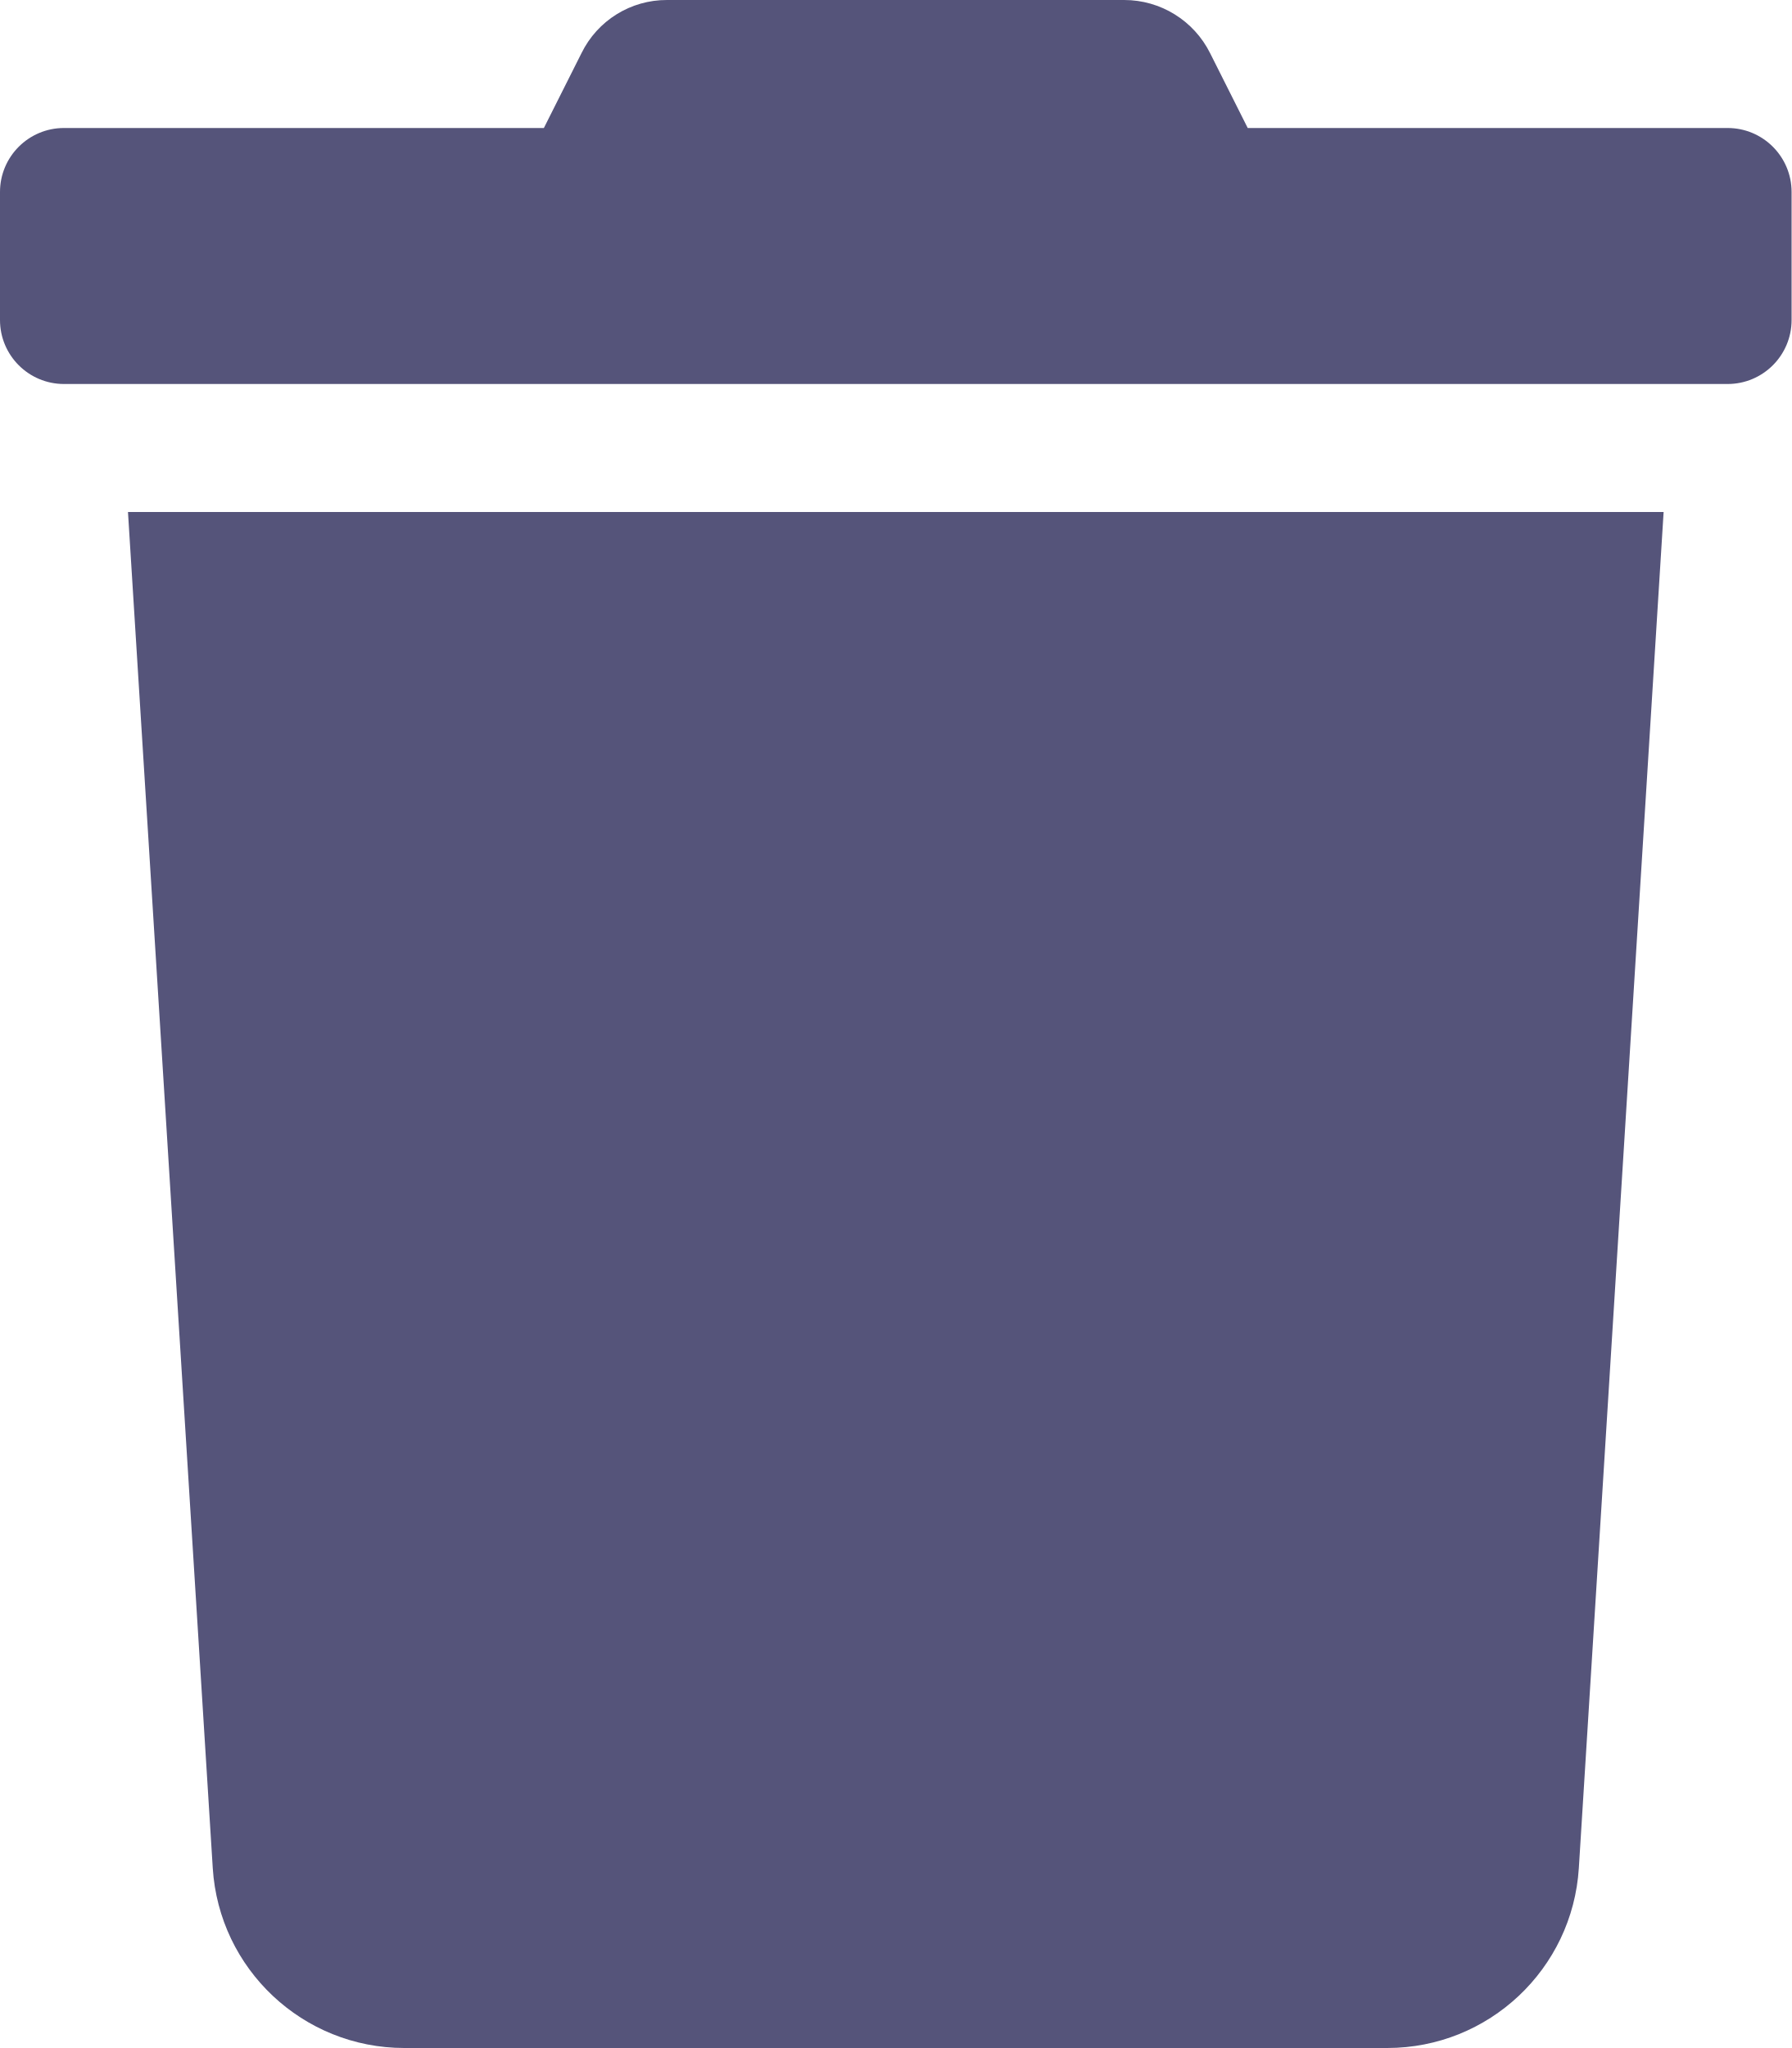
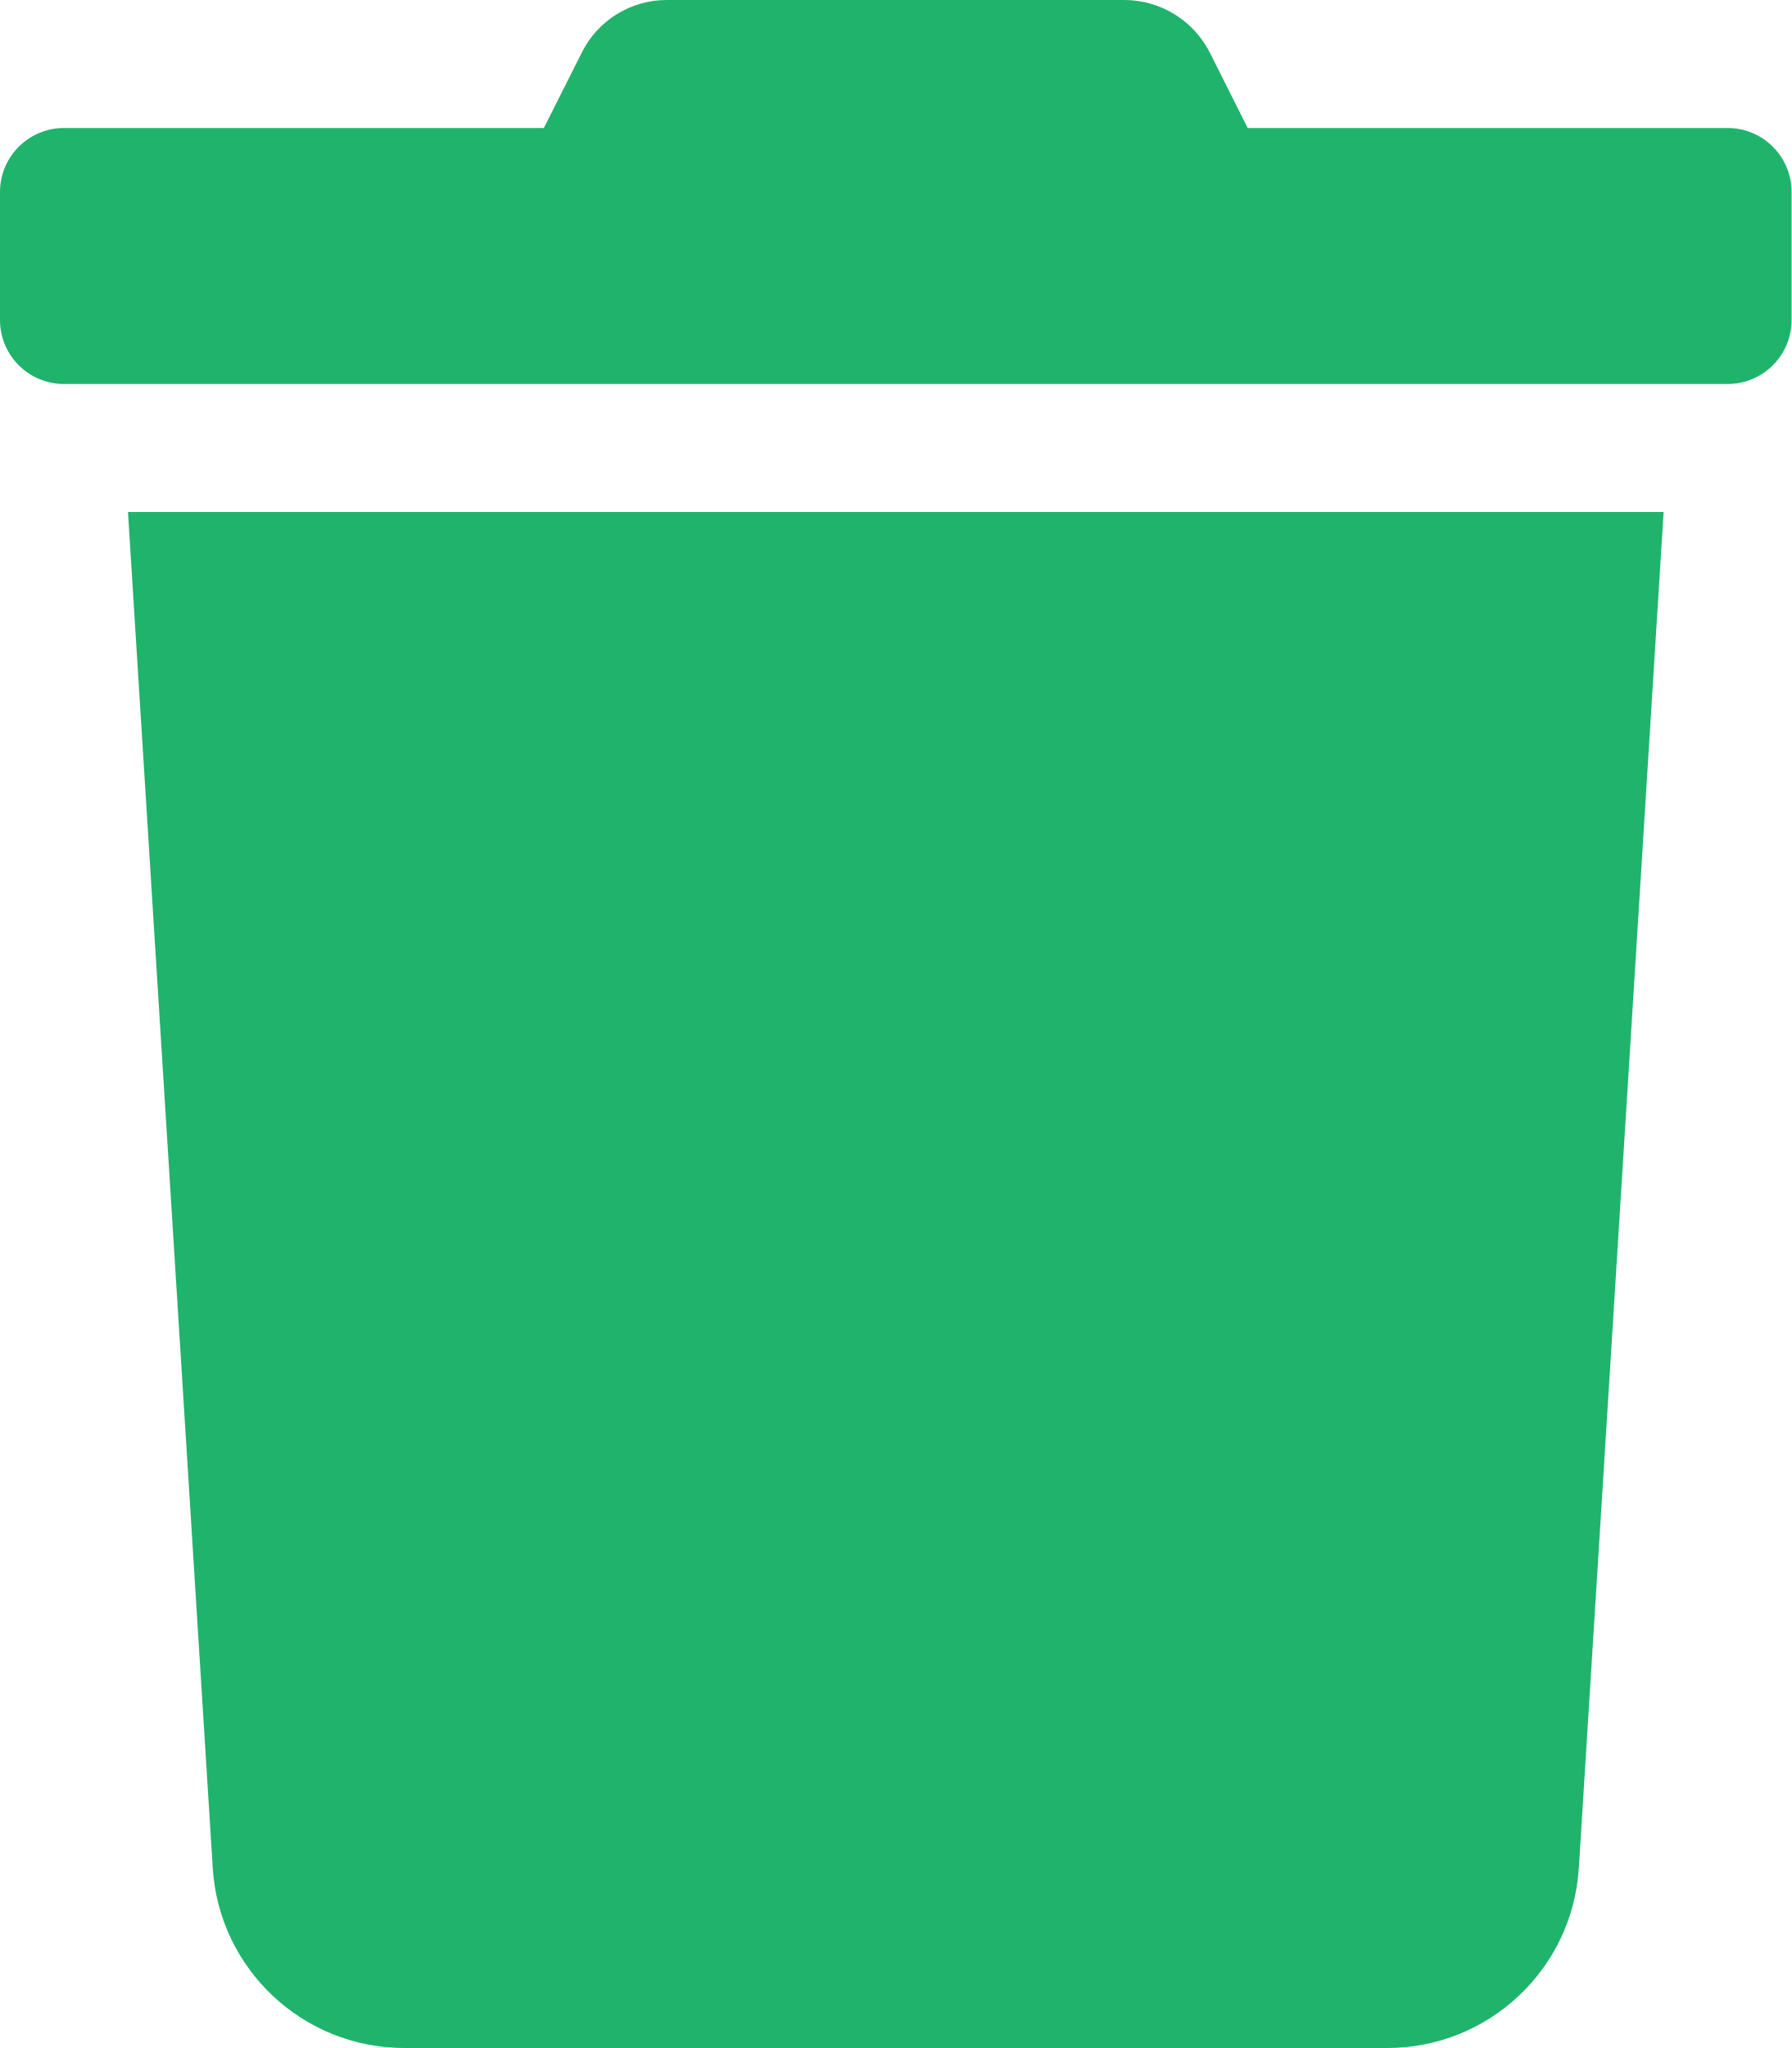
<svg xmlns="http://www.w3.org/2000/svg" aria-hidden="true" focusable="false" data-prefix="fas" data-icon="trash" class="svg-inline--fa fa-trash fa-w-14" role="img" viewBox="0 0 448 512">
-   <path fill="#55547A" d="M432 32H312l-9.4-18.7A24 24 0 0 0 281.1 0H166.8a23.72 23.72 0 0 0-21.4 13.3L136 32H16A16 16 0 0 0 0 48v32a16 16 0 0 0 16 16h416a16 16 0 0 0 16-16V48a16 16 0 0 0-16-16zM53.2 467a48 48 0 0 0 47.9 45h245.8a48 48 0 0 0 47.9-45L416 128H32z">
+   <path fill="#20b36c" d="M432 32H312l-9.4-18.7A24 24 0 0 0 281.1 0H166.8a23.72 23.72 0 0 0-21.4 13.3L136 32H16A16 16 0 0 0 0 48v32a16 16 0 0 0 16 16h416a16 16 0 0 0 16-16V48a16 16 0 0 0-16-16zM53.2 467a48 48 0 0 0 47.9 45h245.8a48 48 0 0 0 47.9-45L416 128H32z">
    </path>
</svg>
